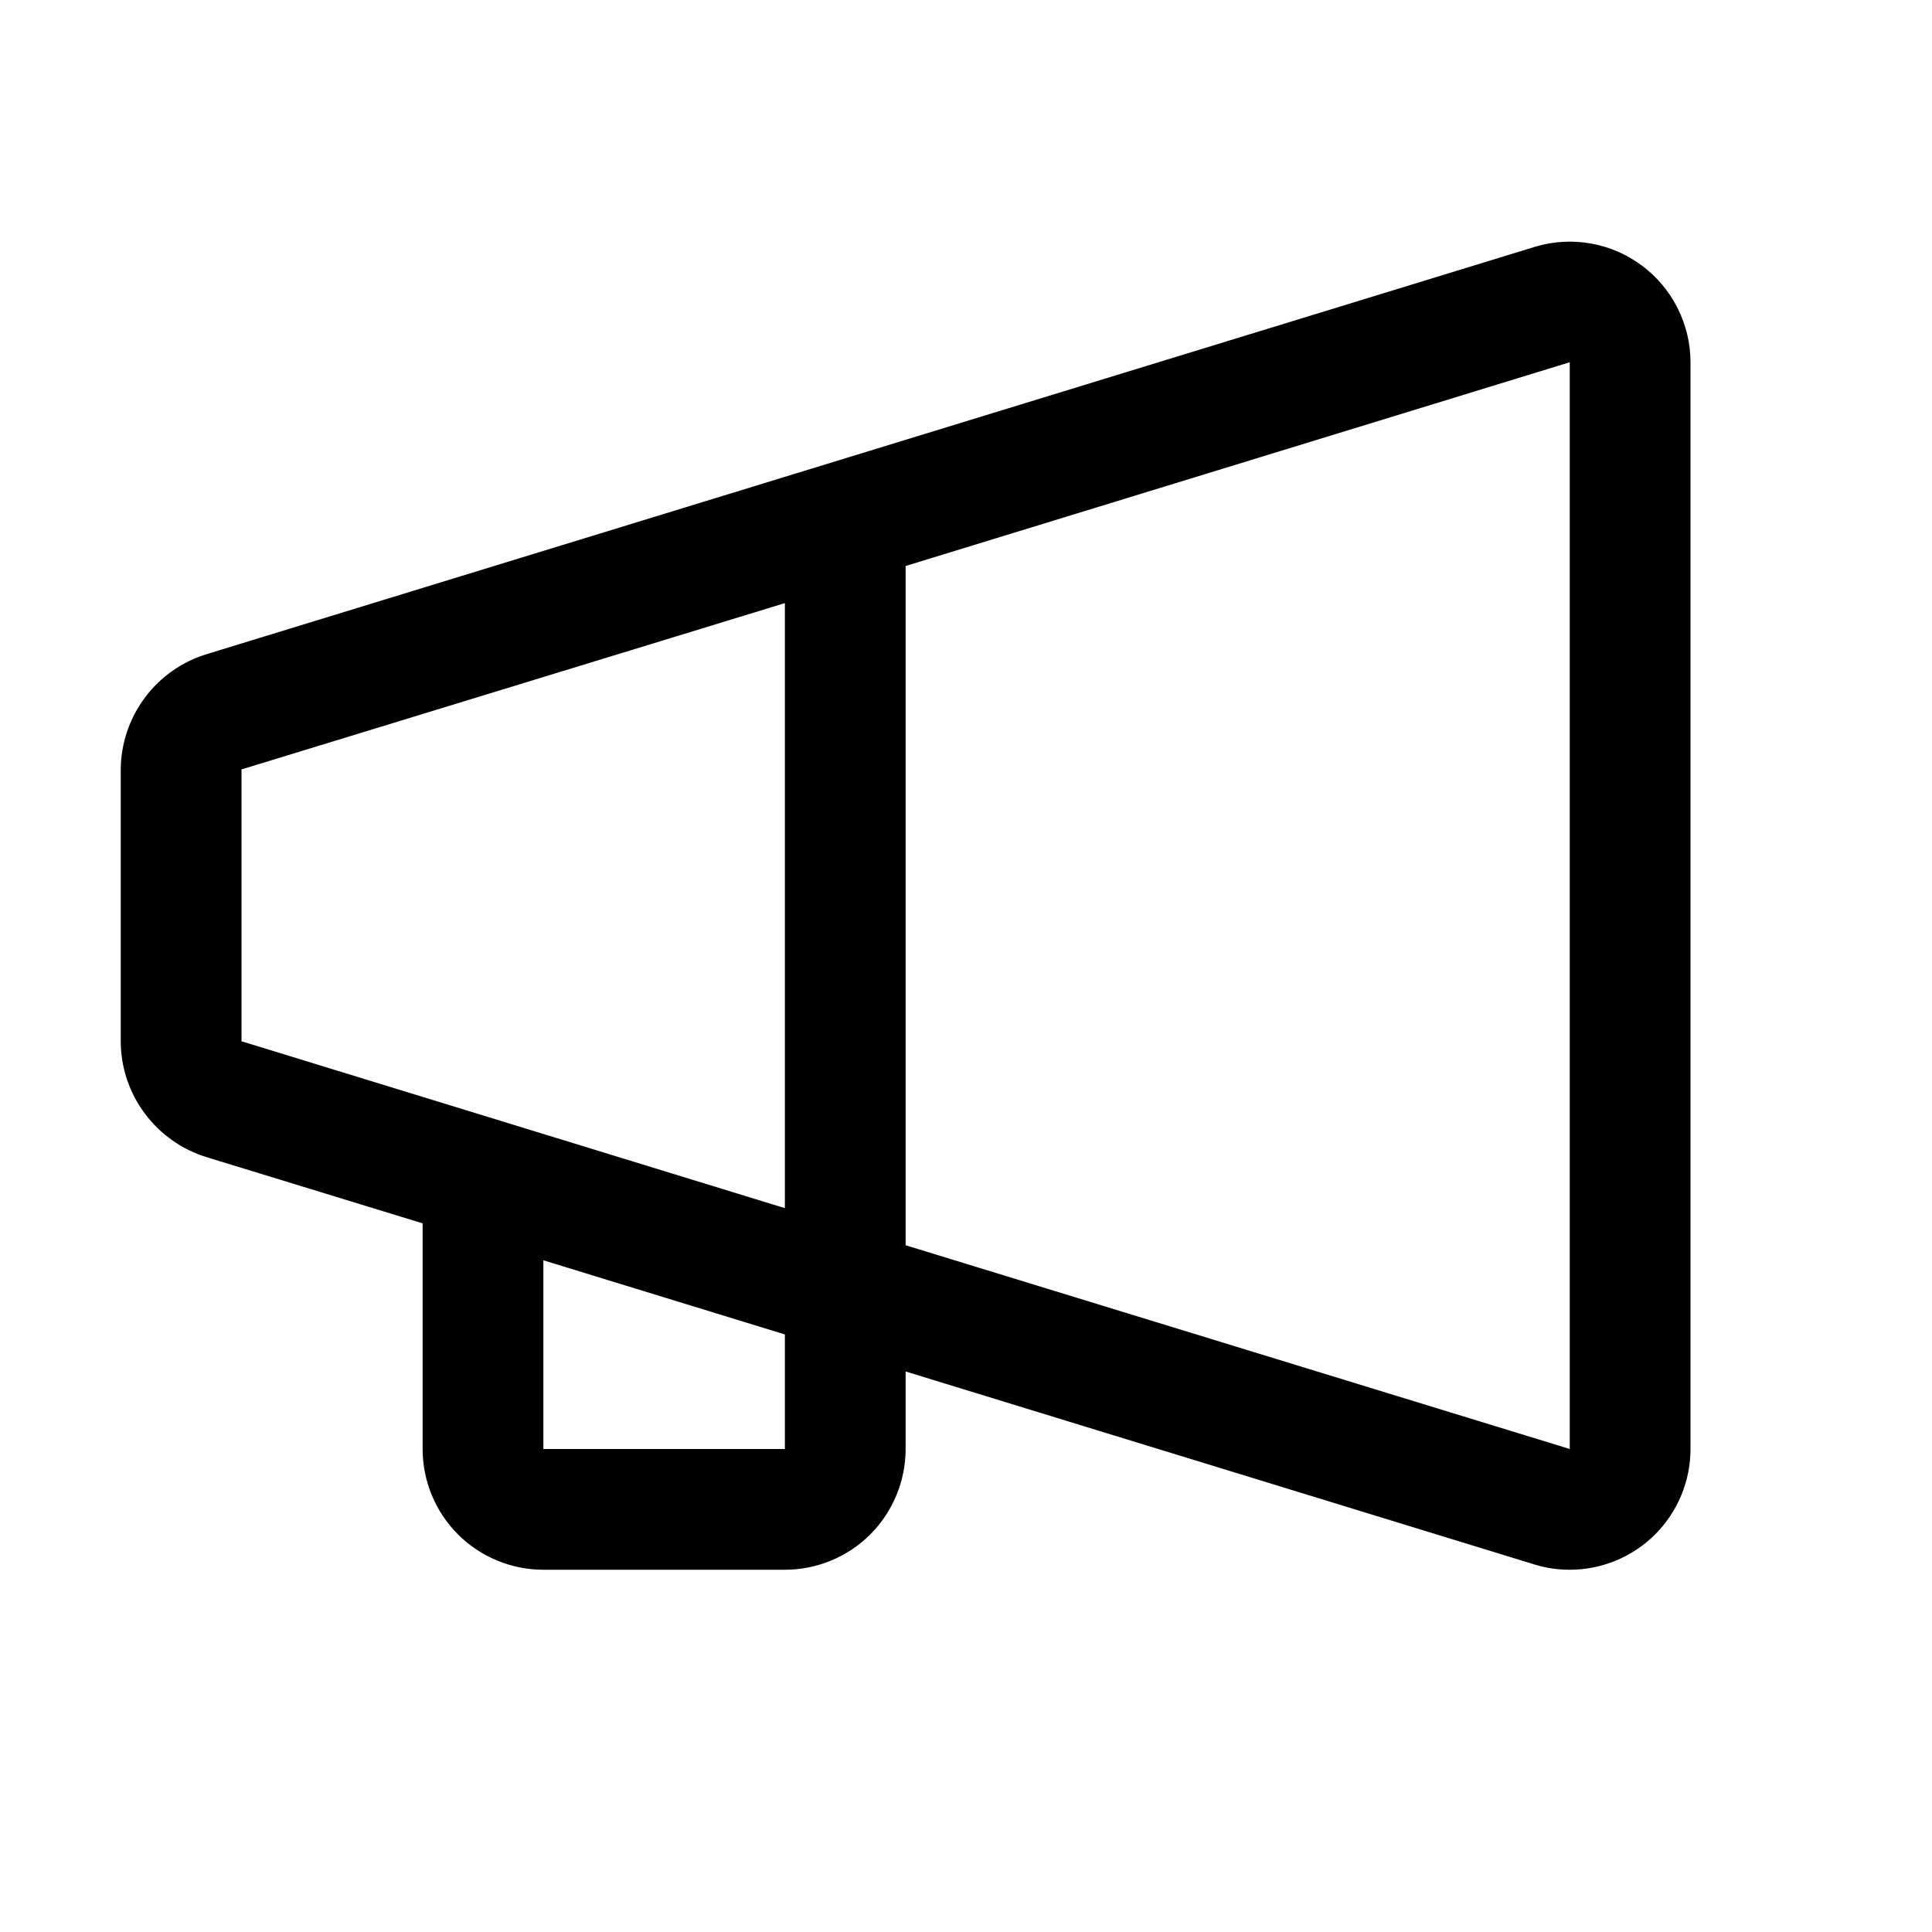
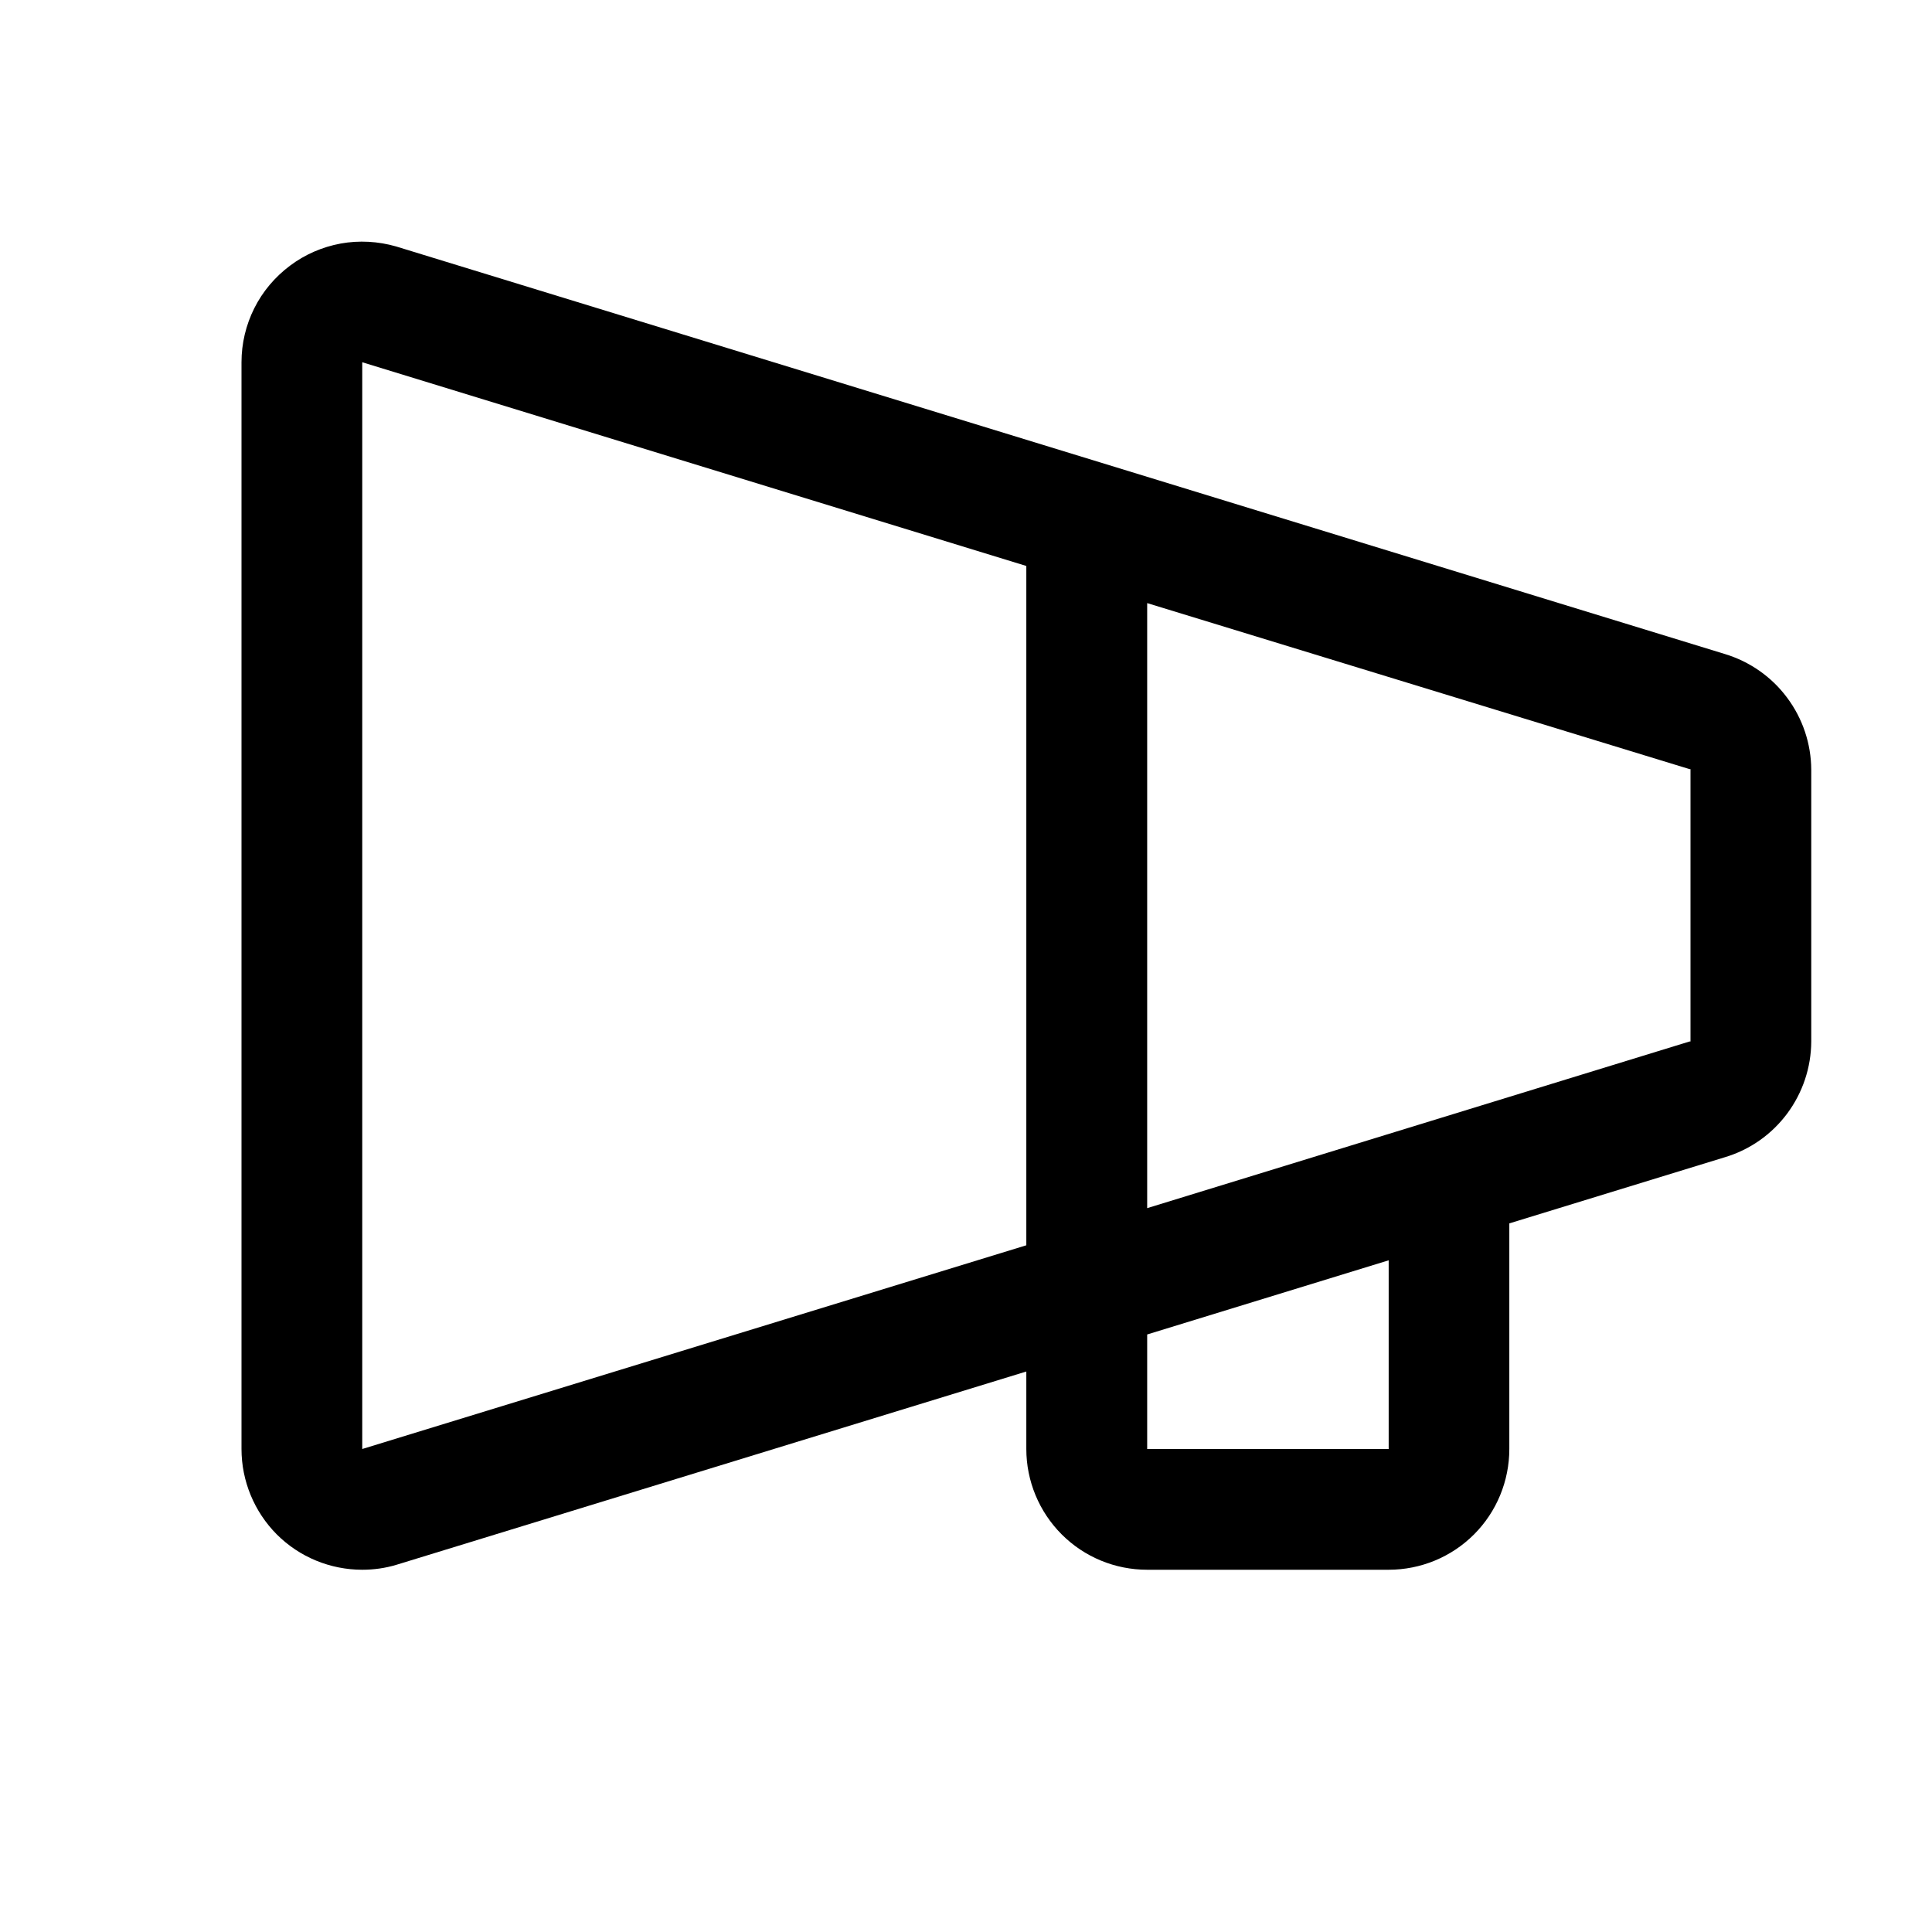
- <svg xmlns="http://www.w3.org/2000/svg" viewBox="0 0 24 24" fill="none">
-   <g transform="translate(24, 0) scale(-1, 1)">
-     <path d="M21.426 8.124L4.92 3.062C4.697 2.997 4.461 2.984 4.232 3.026C4.003 3.067 3.787 3.162 3.601 3.301C3.414 3.441 3.263 3.622 3.159 3.83C3.055 4.038 3 4.267 3 4.5V18C3 18.398 3.158 18.779 3.439 19.061C3.721 19.342 4.102 19.5 4.5 19.5C4.643 19.5 4.786 19.48 4.924 19.439L12.75 17.037V18C12.75 18.398 12.908 18.779 13.189 19.061C13.471 19.342 13.852 19.5 14.25 19.5H17.25C17.648 19.5 18.029 19.342 18.311 19.061C18.592 18.779 18.75 18.398 18.75 18V15.197L21.426 14.377C21.735 14.284 22.007 14.093 22.2 13.834C22.394 13.575 22.499 13.261 22.5 12.938V9.562C22.499 9.239 22.393 8.925 22.2 8.666C22.007 8.407 21.735 8.217 21.426 8.124ZM12.75 15.469L4.5 18V4.5L12.75 7.031V15.469ZM17.25 18H14.25V16.577L17.25 15.656V18ZM21 12.938H20.99L14.25 15.008V7.492L20.99 9.555H21V12.93V12.938Z" fill="currentColor" />
-   </g>
+ <svg xmlns="http://www.w3.org/2000/svg" width="18" height="18" viewBox="0 0 18 18" fill="none">
+   <path d="M16.069 6.093L3.69 2.296C3.522 2.248 3.346 2.238 3.174 2.269C3.002 2.301 2.84 2.371 2.701 2.476C2.561 2.581 2.447 2.716 2.369 2.872C2.291 3.028 2.25 3.2 2.25 3.375V13.5C2.25 13.798 2.369 14.085 2.579 14.296C2.79 14.507 3.077 14.625 3.375 14.625C3.483 14.625 3.59 14.61 3.693 14.579L9.562 12.778V13.5C9.562 13.798 9.681 14.085 9.892 14.296C10.103 14.507 10.389 14.625 10.688 14.625H12.938C13.236 14.625 13.522 14.507 13.733 14.296C13.944 14.085 14.062 13.798 14.062 13.5V11.398L16.069 10.782C16.302 10.713 16.505 10.57 16.65 10.376C16.795 10.181 16.874 9.946 16.875 9.703V7.172C16.874 6.929 16.795 6.694 16.65 6.5C16.505 6.305 16.301 6.163 16.069 6.093ZM9.562 11.602L3.375 13.5V3.375L9.562 5.273V11.602ZM12.938 13.5H10.688V12.433L12.938 11.742V13.5ZM15.75 9.703H15.742L10.688 11.256V5.619L15.742 7.166H15.75V9.697V9.703Z" fill="currentColor" />
</svg>
